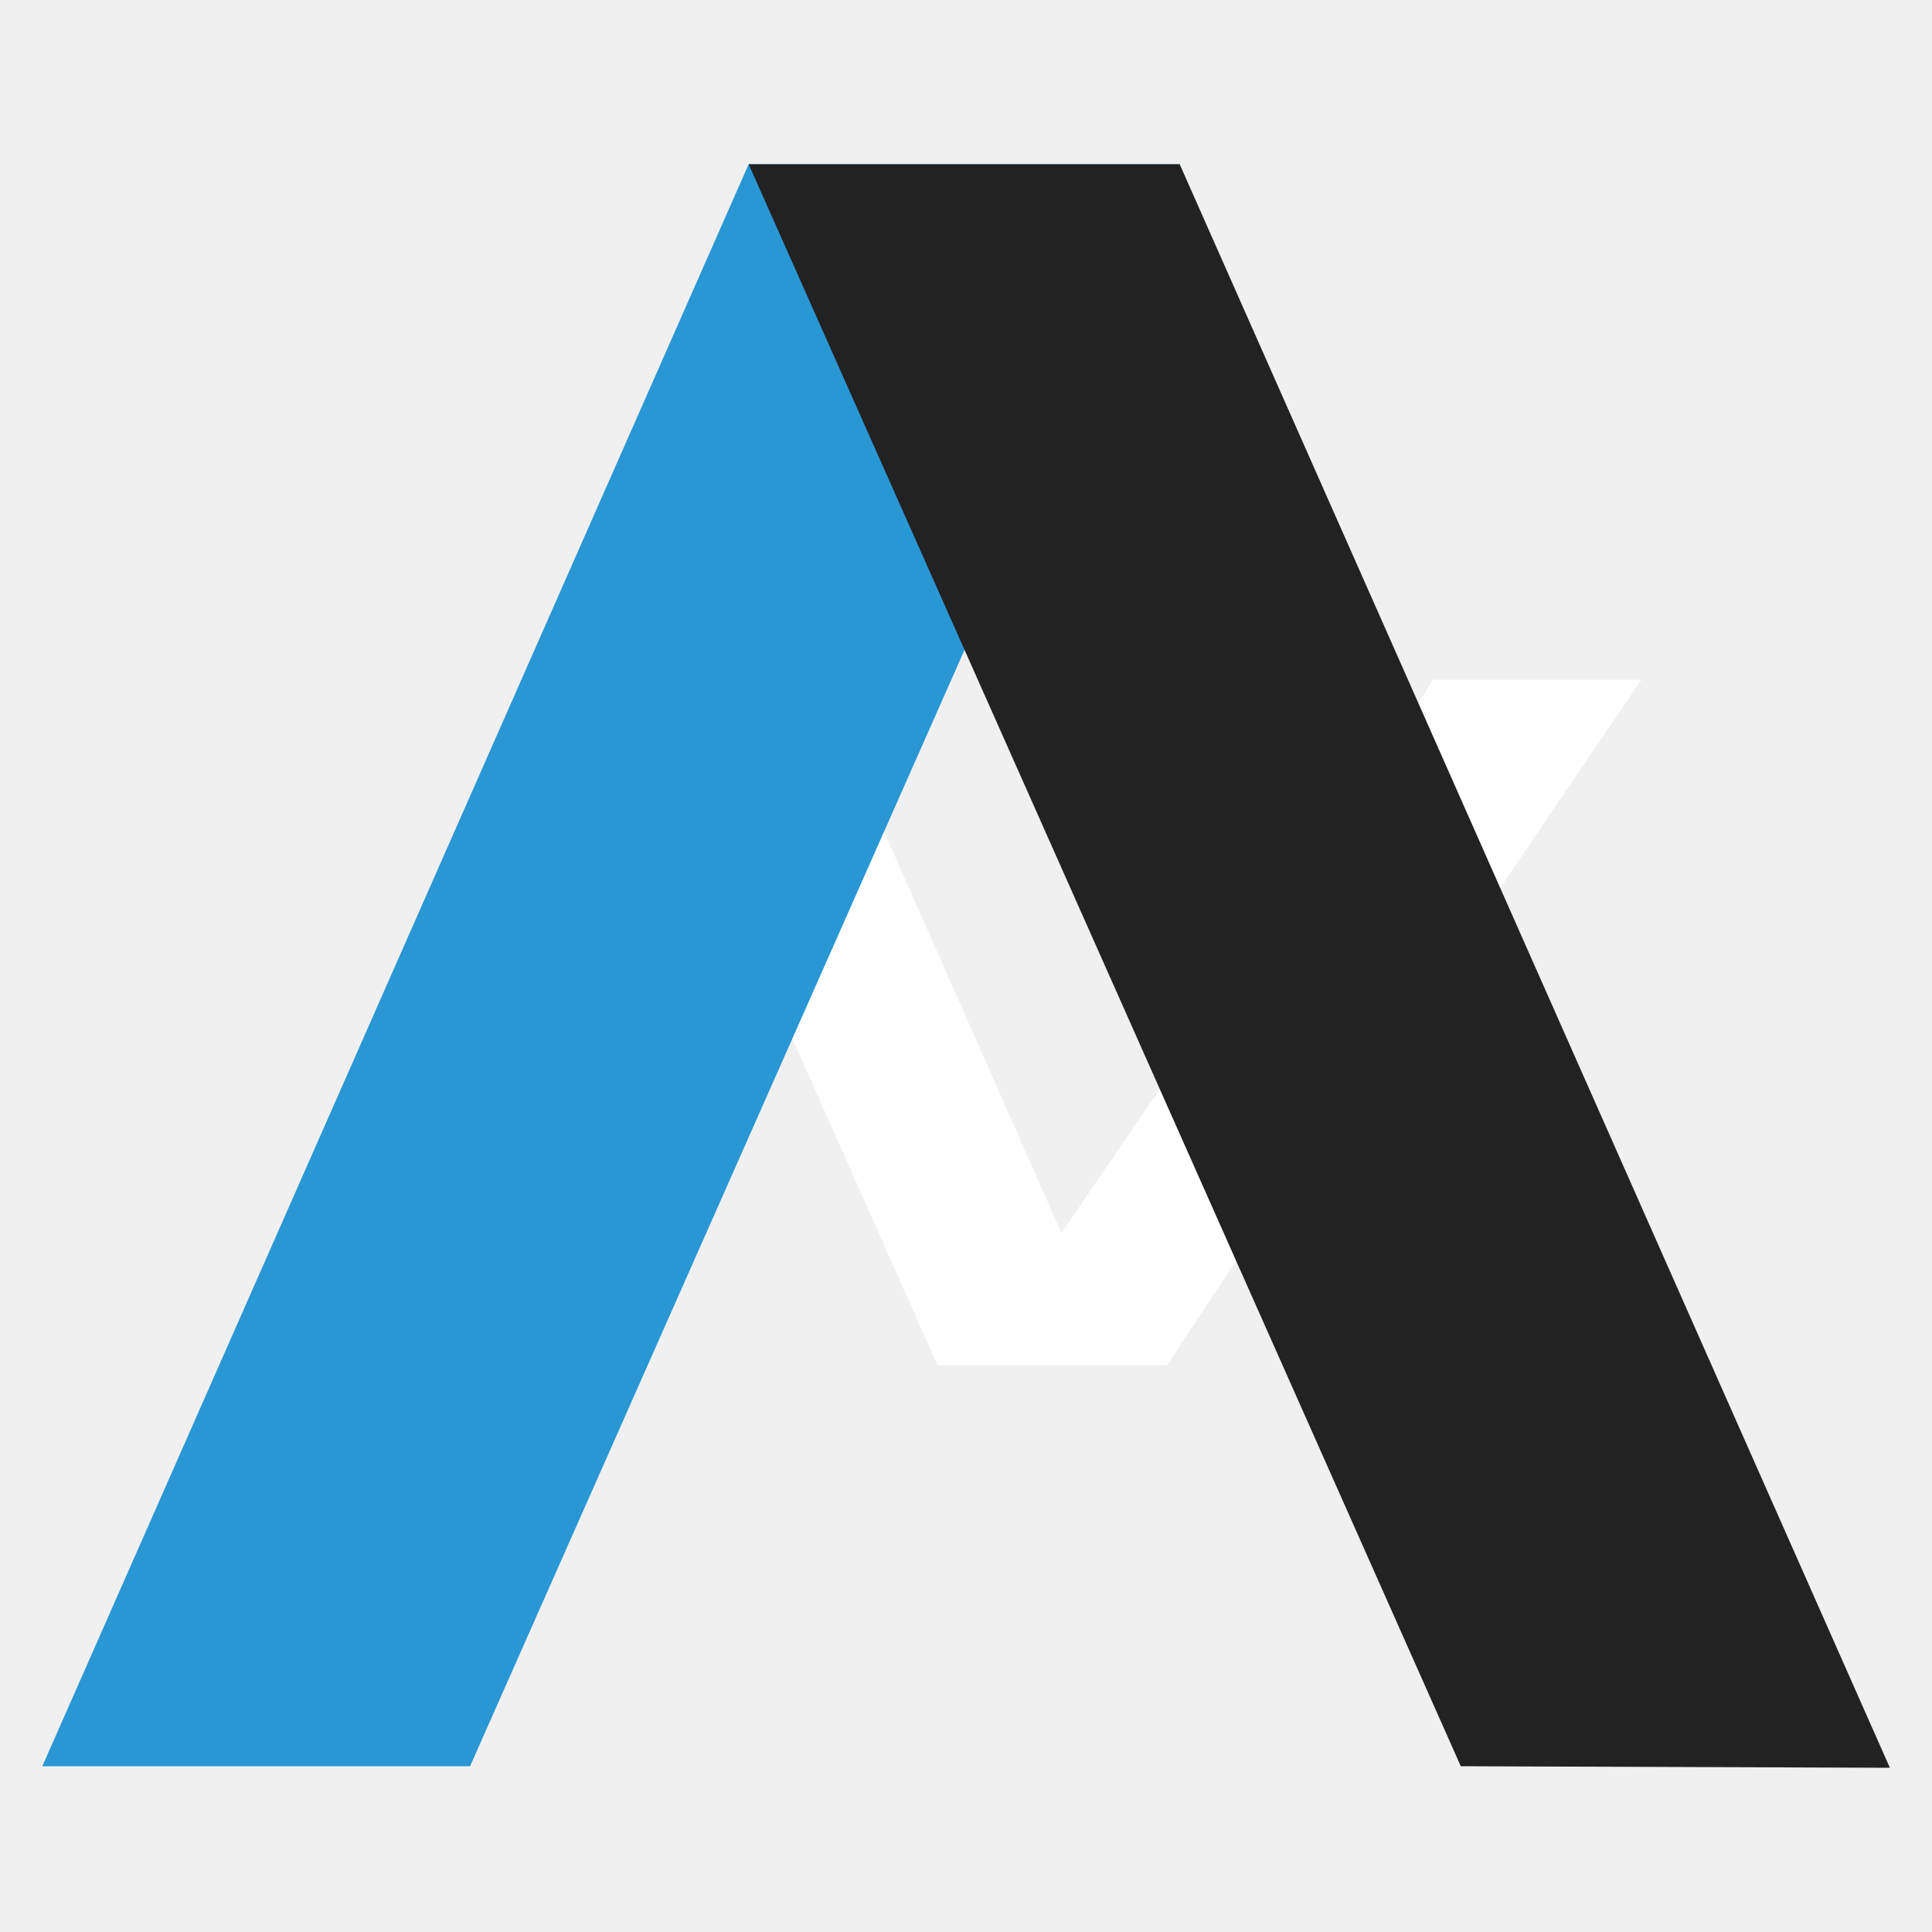
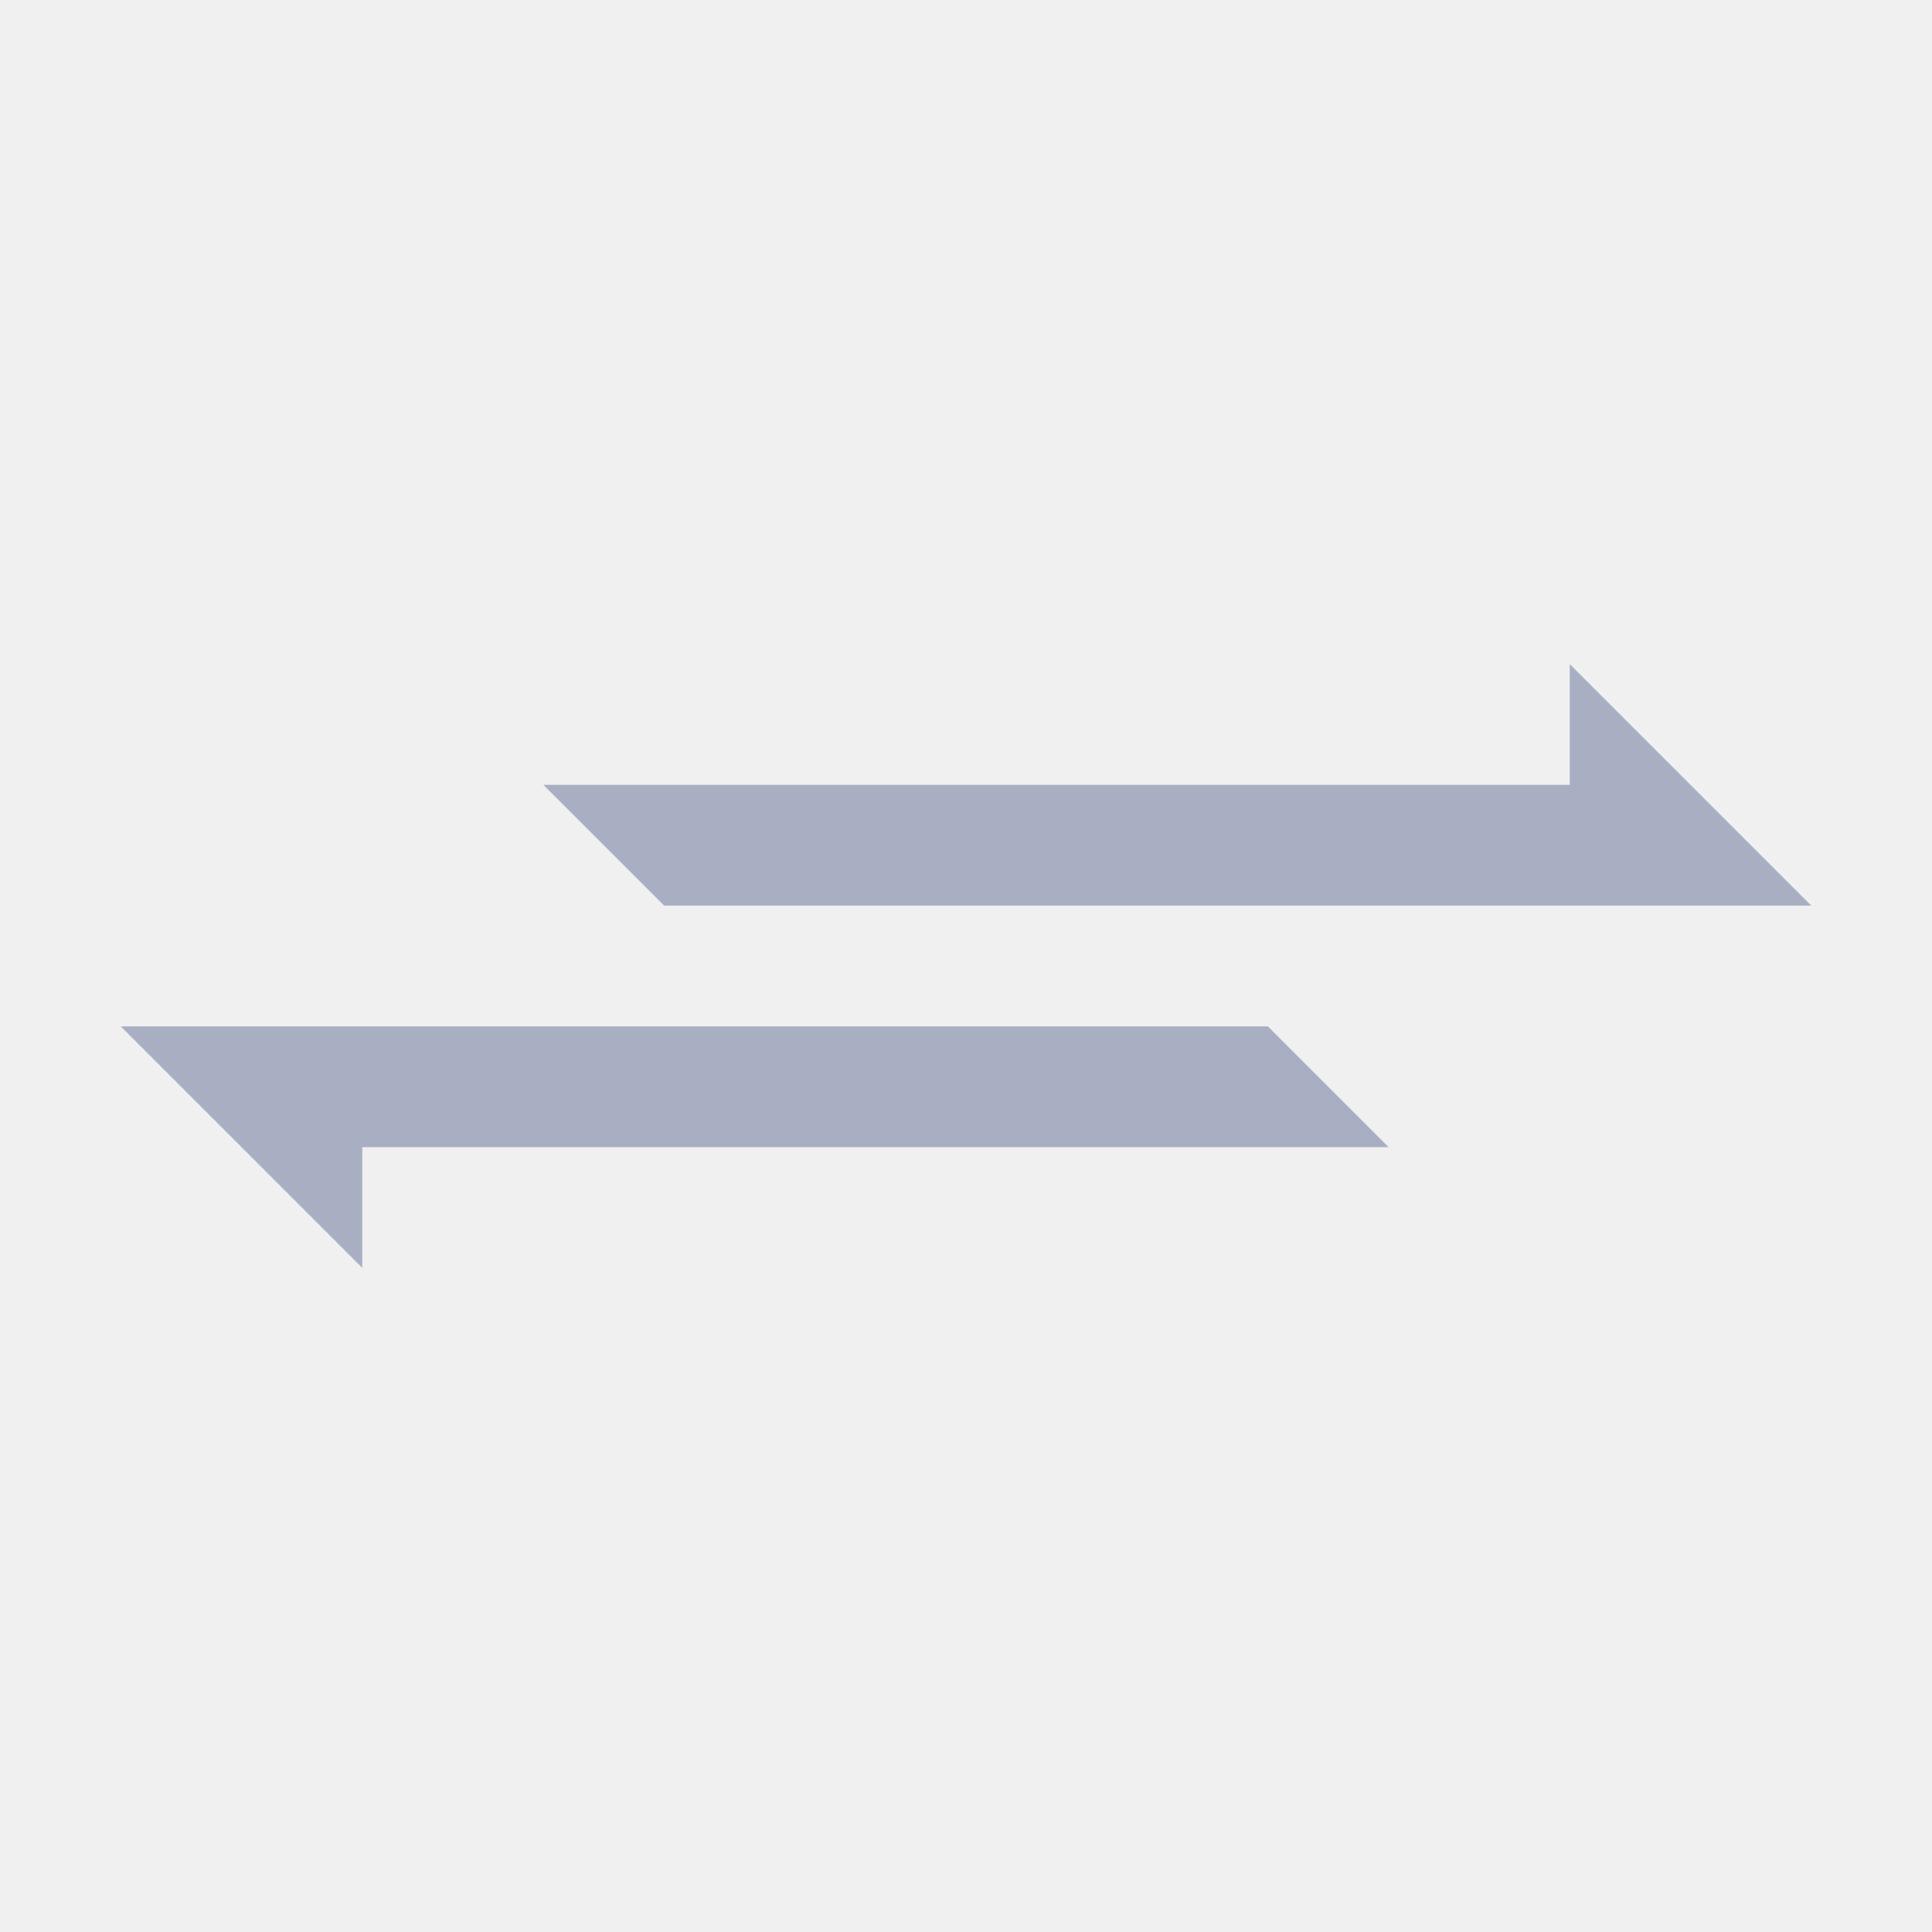
- <svg xmlns="http://www.w3.org/2000/svg" version="1.1" id="Layer_1" x="0px" y="0px" viewBox="0 0 1000 1000" style="enable-background:new 0 0 1000 1000;" xml:space="preserve">
-   <style type="text/css">
- 	.st0{fill:#FFFFFF;}
- 	.st1{fill:#2997D4;}
- 	.st2{fill:#222222;}
- </style>
-   <g>
-     <path class="st0" d="M849.6,351.8h-108l-63.5,105.4l-61.6-105.4H507.5l118.7,174l-76.8,112.4L423.1,352.4h-95.3l157.5,354.3H604   l74.3-112.4L752,706.7h97.1l-117.5-181L849.6,351.8z" />
-     <path class="st1" d="M243.3,914.2H21.9L387.5,85h223.1L243.3,914.2z" />
-     <path class="st2" d="M756.1,914.2l222.1,0.8L610.6,85H387.5L756.1,914.2" />
+ <svg xmlns="http://www.w3.org/2000/svg" style="isolation:isolate" viewBox="0 0 512 512" width="512px" height="512px">
+   <defs>
+     <clipPath id="_clipPath_NWa79UF1oiJ7AbotQ4awtGre8CFiNeNw">
+       <rect width="512" height="512" />
+     </clipPath>
+   </defs>
+   <g clip-path="url(#_clipPath_NWa79UF1oiJ7AbotQ4awtGre8CFiNeNw)">
+     <g>
+       <path d=" M 96 304 L 96 336 L 32 272 L 96 272 L 336 272 L 368 304 L 96 304 Z " fill="#a9afc3" />
+       <path d=" M 416 208 L 416 176 L 480 240 L 416 240 L 176 240 L 144 208 L 416 208 Z " fill="#a9afc3" />
+     </g>
  </g>
</svg>
